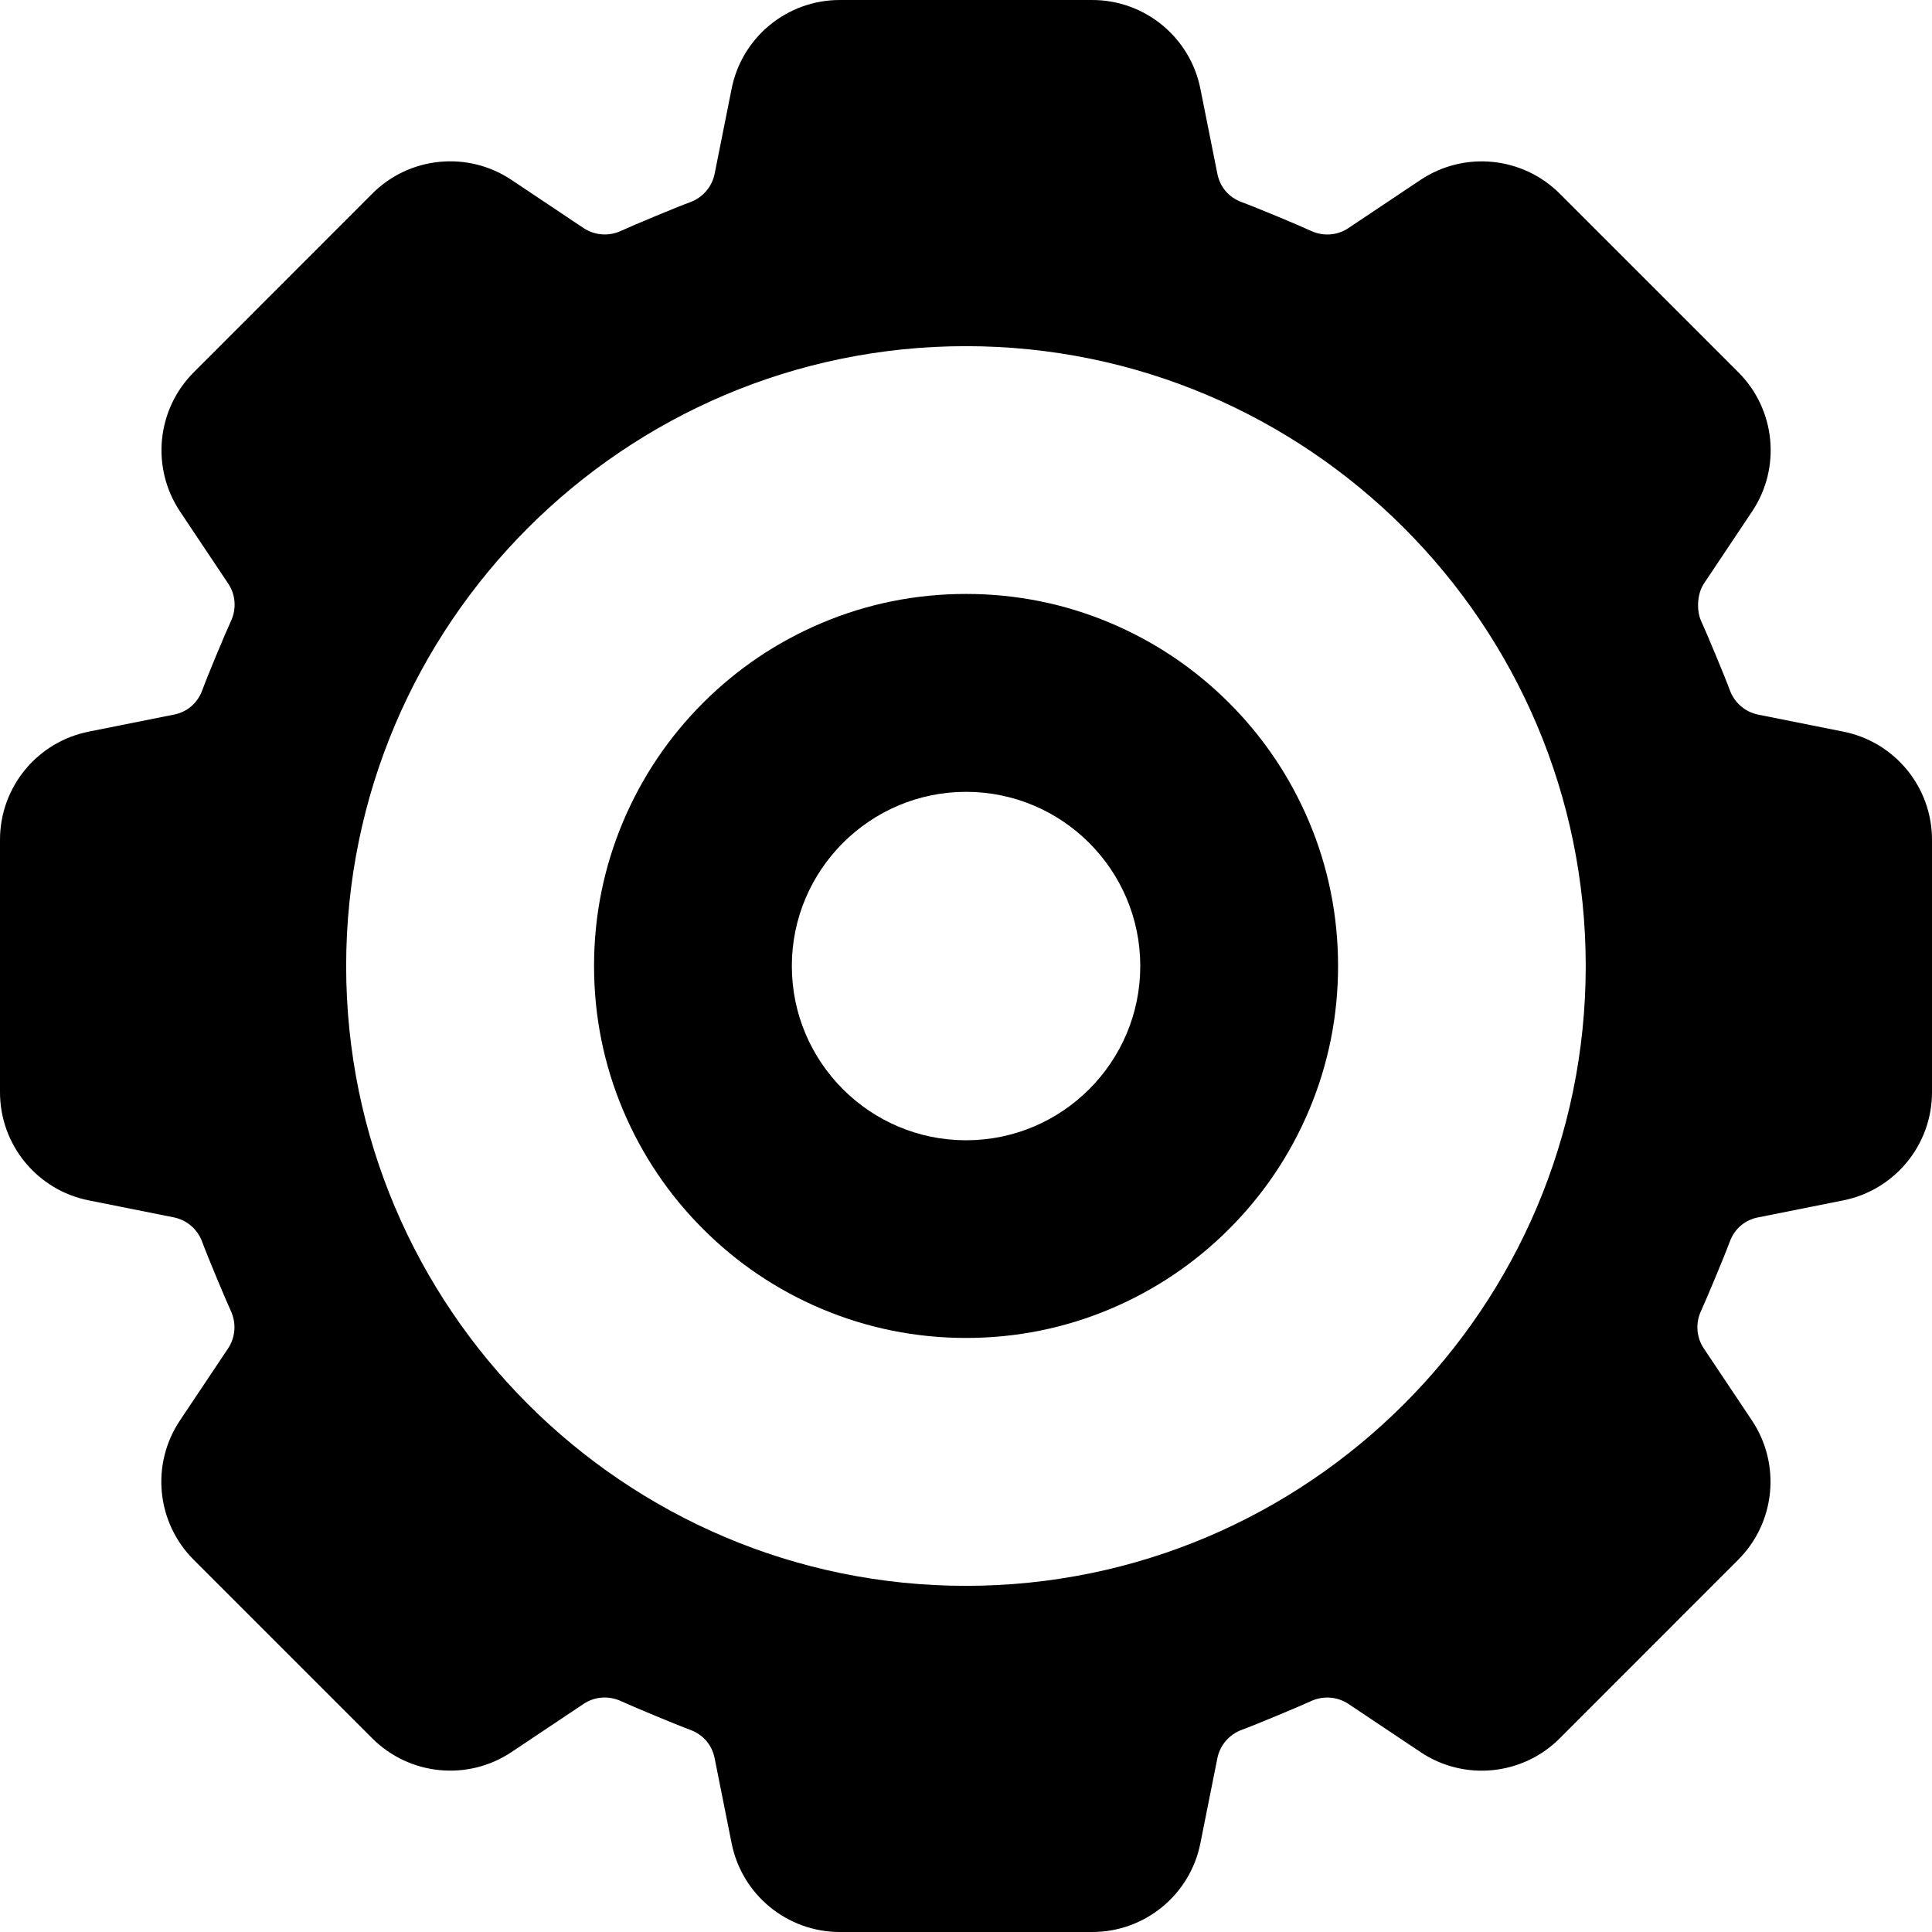
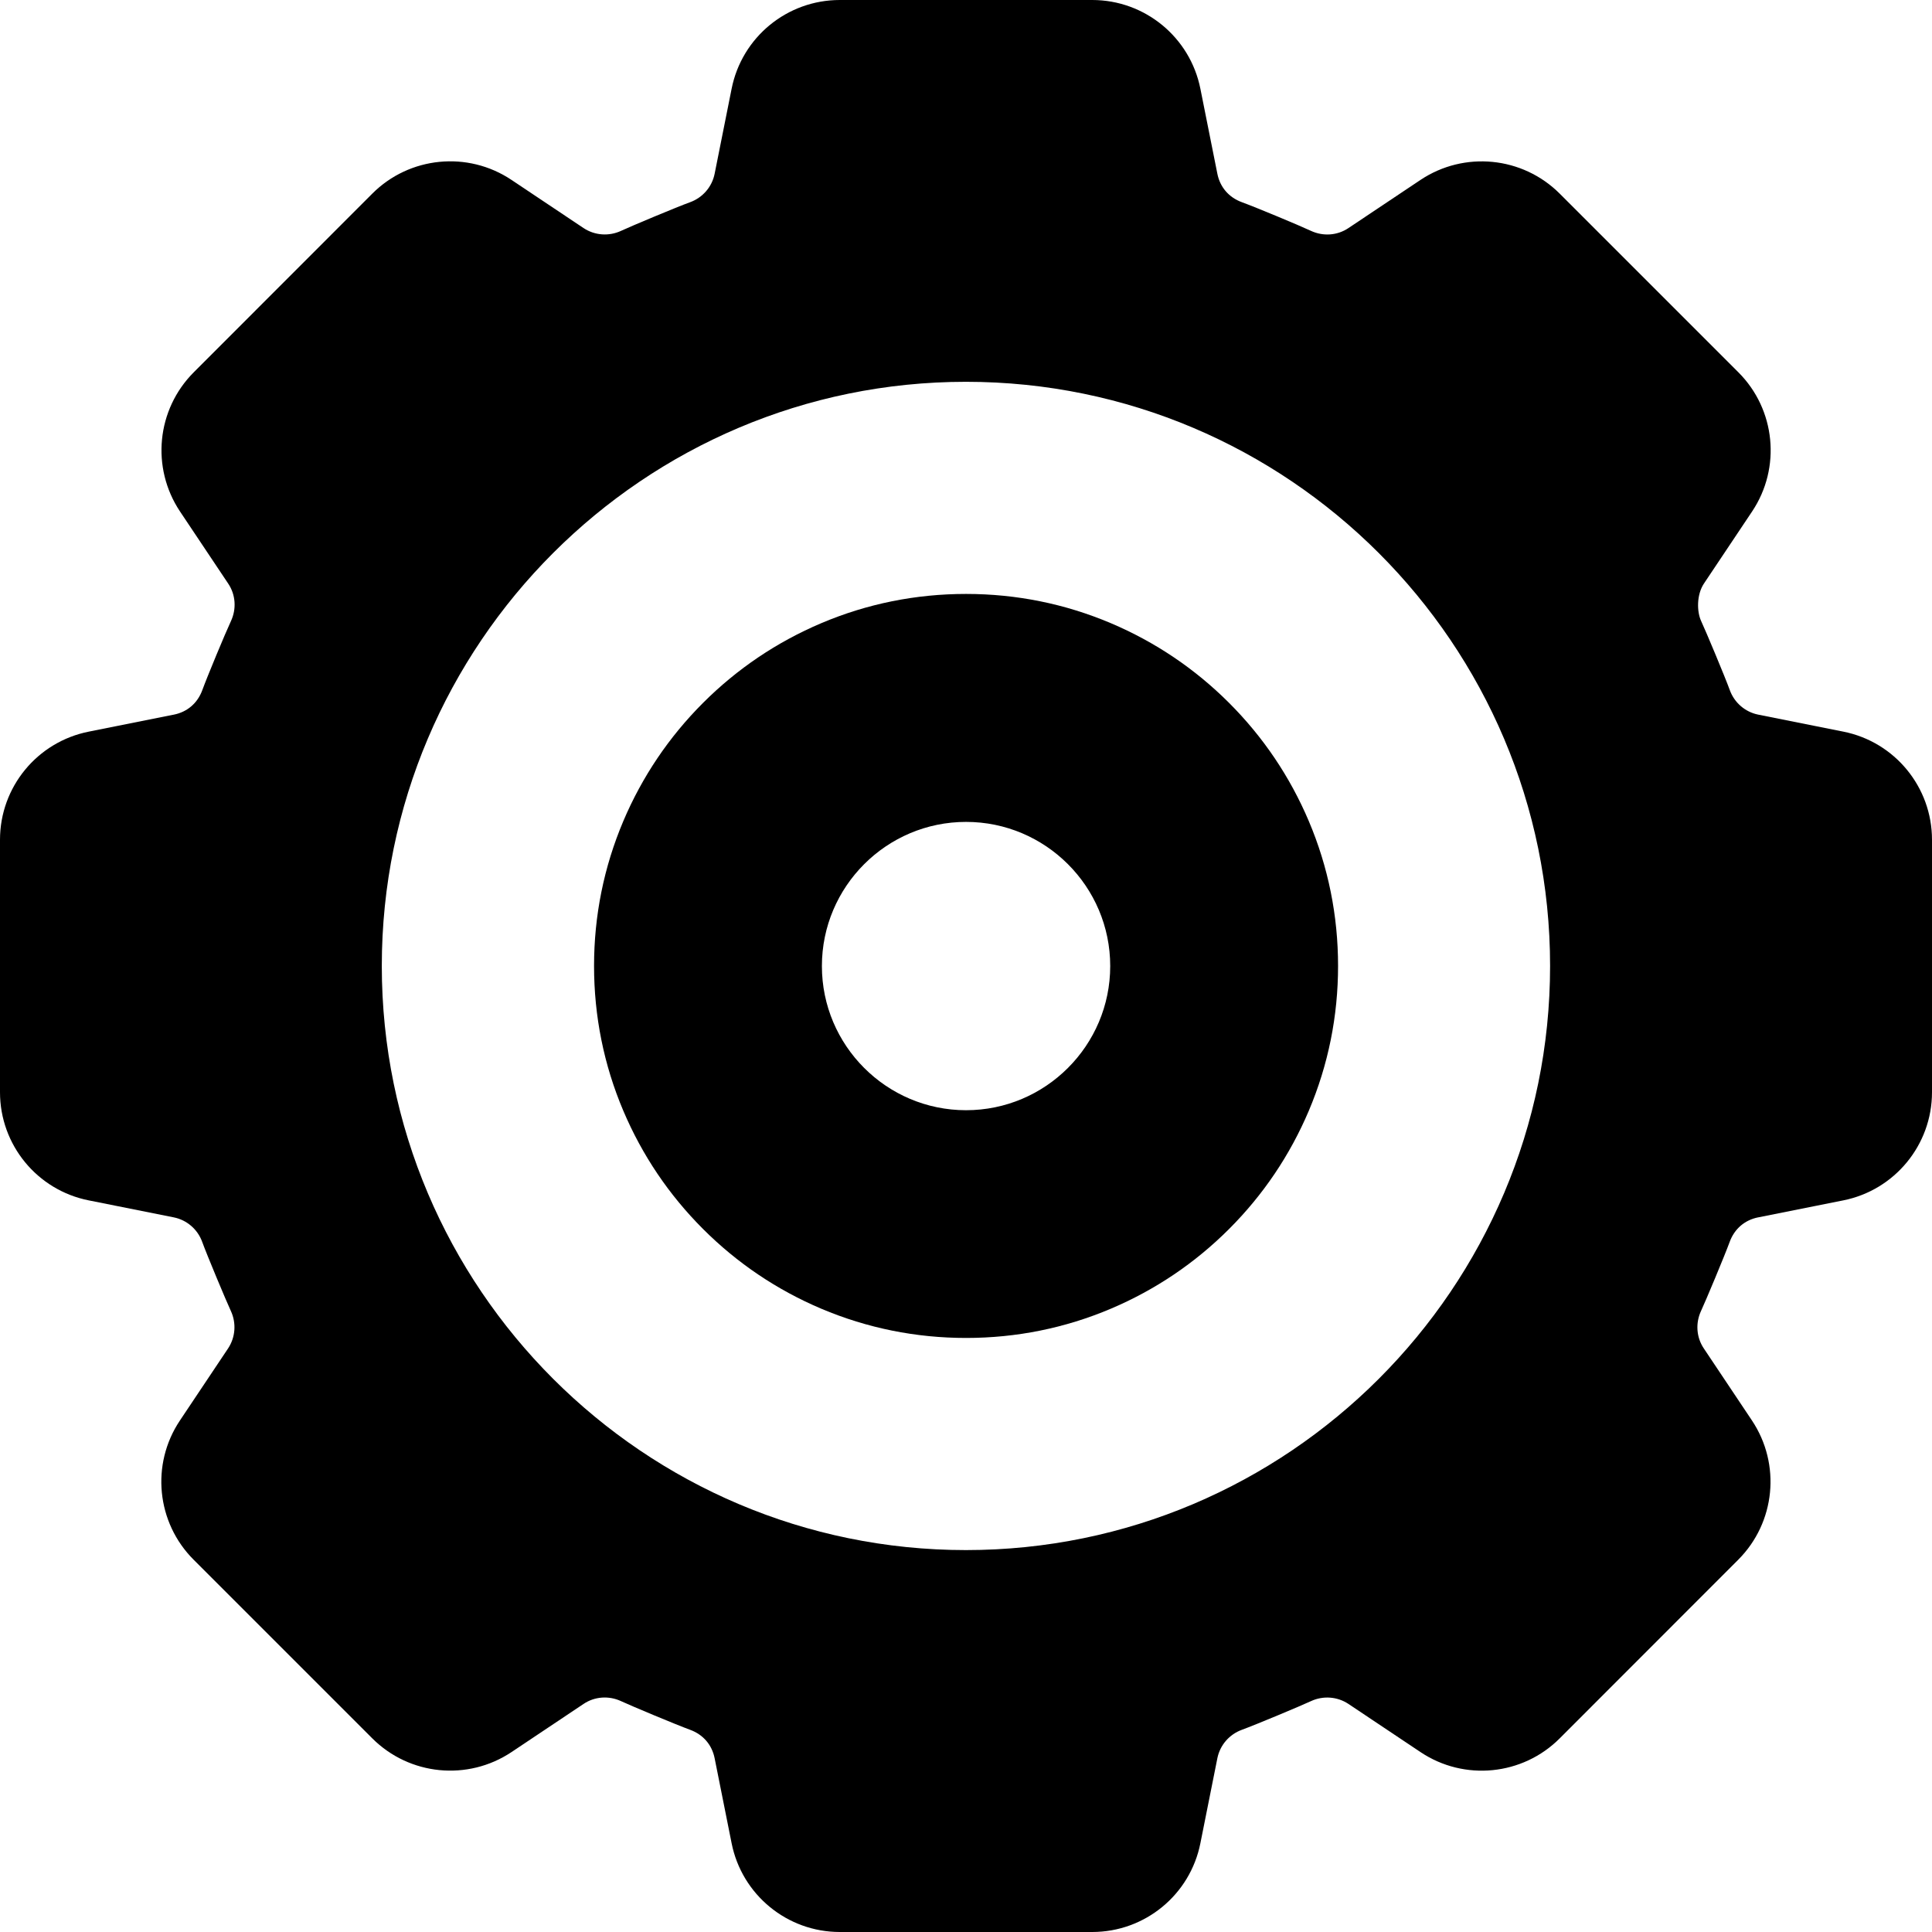
<svg xmlns="http://www.w3.org/2000/svg" id="Layer_1" version="1.1" viewBox="0 0 1696.7 1696.7">
-   <path d="M848.4,1175c-44,0-86.8-8.6-127.2-25.7-38.9-16.5-73.8-40-103.8-70-30-30-53.5-64.9-70-103.8-17.1-40.3-25.7-83.1-25.7-127.2s8.6-86.8,25.7-127.2c16.5-38.9,40-73.8,70-103.8,30-30,64.9-53.5,103.8-70,40.3-17.1,83.1-25.7,127.2-25.7s86.8,8.6,127.2,25.7c38.9,16.5,73.8,40,103.8,70,30,30,53.5,64.9,70,103.8,17.1,40.3,25.7,83.1,25.7,127.2s-8.6,86.8-25.7,127.2c-16.5,38.9-40,73.8-70,103.8s-64.9,53.5-103.8,70c-40.3,17.1-83.1,25.7-127.2,25.7ZM848.4,695.4c-84.3,0-153,68.6-153,153s68.6,153,153,153,153-68.6,153-153-68.6-153-153-153Z" />
-   <path d="M1544.1,1069.1l74.6-14.9c45.3-9,78-48.8,78-95v-221.7c0-46.2-32.6-86-78-95l-74.6-14.9c-11.5-2.3-21-10.5-25-21.6s-21.2-52.2-25.1-60.5-4.1-23.2,2.4-33l42.3-63.3c25.7-38.4,20.6-89.7-12.1-122.3l-156.8-156.8c-32.7-32.7-83.9-37.7-122.3-12.1l-63.3,42.3c-9.8,6.6-22.3,7.4-33,2.4s-48.7-20.8-60.5-25.1-19.3-13.5-21.6-25l-14.9-74.6c-9-45.3-48.8-78-95-78h-221.7c-46.2,0-86,32.6-95,78l-14.9,74.6c-2.3,11.5-10.5,21-21.6,25s-52.2,21.2-60.5,25.1c-10.7,5-23.2,4.1-33-2.4l-63.3-42.3c-38.4-25.7-89.7-20.6-122.3,12.1l-156.7,156.8c-32.7,32.7-37.7,83.9-12.1,122.3l42.3,63.3c6.6,9.8,7.4,22.3,2.4,33s-20.8,48.7-25.1,60.5-13.5,19.3-25,21.6l-74.6,14.9C32.6,651.5,0,691.3,0,737.5v221.7c0,46.2,32.6,86,78,95l74.6,14.9c11.5,2.3,21,10.5,25,21.6s21.2,52.2,25.1,60.5c5,10.7,4.1,23.2-2.4,33l-42.3,63.3c-25.7,38.4-20.6,89.7,12.1,122.3l156.8,156.8c32.7,32.7,83.9,37.7,122.3,12.1l63.3-42.3c9.8-6.6,22.3-7.4,33-2.4,8.3,3.9,48.7,20.8,60.5,25.1s19.3,13.5,21.6,25l14.9,74.6c9,45.3,48.8,78,95,78h221.7c46.2,0,86-32.6,95-78l14.9-74.6c2.3-11.5,10.5-21,21.6-25,11.8-4.3,52.2-21.2,60.5-25.1,10.7-5,23.2-4.1,33,2.4l63.3,42.3c38.4,25.7,89.7,20.6,122.3-12.1l156.7-156.8c32.7-32.7,37.7-83.9,12.1-122.3l-42.3-63.3c-6.6-9.8-7.4-22.3-2.4-33,3.9-8.3,20.8-48.7,25.1-60.5s13.5-19.3,25-21.6ZM848.3,1392.7c-300.2,0-544.3-244.2-544.3-544.3s244.2-544.4,544.3-544.4,544.3,244.2,544.3,544.4-244.2,544.3-544.3,544.3Z" />
+   <path d="M848.4,1175c-44,0-86.8-8.6-127.2-25.7-38.9-16.5-73.8-40-103.8-70-30-30-53.5-64.9-70-103.8-17.1-40.3-25.7-83.1-25.7-127.2s8.6-86.8,25.7-127.2c16.5-38.9,40-73.8,70-103.8,30-30,64.9-53.5,103.8-70,40.3-17.1,83.1-25.7,127.2-25.7s86.8,8.6,127.2,25.7c38.9,16.5,73.8,40,103.8,70,30,30,53.5,64.9,70,103.8,17.1,40.3,25.7,83.1,25.7,127.2s-8.6,86.8-25.7,127.2c-16.5,38.9-40,73.8-70,103.8s-64.9,53.5-103.8,70c-40.3,17.1-83.1,25.7-127.2,25.7ZM848.4,721.8c-69.8,0-126.6,56.8-126.6,126.6s56.8,126.6,126.6,126.6,126.6-56.8,126.6-126.6-56.8-126.6-126.6-126.6Z" />
+   <path d="M1544.1,1069.1l74.6-14.9c45.3-9,78-48.8,78-95v-221.7c0-46.2-32.6-86-78-95l-74.6-14.9c-11.5-2.3-21-10.5-25-21.6s-21.2-52.2-25.1-60.5-4.1-23.2,2.4-33l42.3-63.3c25.7-38.4,20.6-89.7-12.1-122.3l-156.8-156.8c-32.7-32.7-83.9-37.7-122.3-12.1l-63.3,42.3c-9.8,6.6-22.3,7.4-33,2.4s-48.7-20.8-60.5-25.1-19.3-13.5-21.6-25l-14.9-74.6c-9-45.3-48.8-78-95-78h-221.7c-46.2,0-86,32.6-95,78l-14.9,74.6c-2.3,11.5-10.5,21-21.6,25s-52.2,21.2-60.5,25.1c-10.7,5-23.2,4.1-33-2.4l-63.3-42.3c-38.4-25.7-89.7-20.6-122.3,12.1l-156.7,156.8c-32.7,32.7-37.7,83.9-12.1,122.3l42.3,63.3c6.6,9.8,7.4,22.3,2.4,33s-20.8,48.7-25.1,60.5-13.5,19.3-25,21.6l-74.6,14.9C32.6,651.5,0,691.3,0,737.5v221.7c0,46.2,32.6,86,78,95l74.6,14.9c11.5,2.3,21,10.5,25,21.6s21.2,52.2,25.1,60.5c5,10.7,4.1,23.2-2.4,33l-42.3,63.3c-25.7,38.4-20.6,89.7,12.1,122.3l156.8,156.8c32.7,32.7,83.9,37.7,122.3,12.1l63.3-42.3c9.8-6.6,22.3-7.4,33-2.4,8.3,3.9,48.7,20.8,60.5,25.1s19.3,13.5,21.6,25l14.9,74.6c9,45.3,48.8,78,95,78h221.7c46.2,0,86-32.6,95-78l14.9-74.6c2.3-11.5,10.5-21,21.6-25,11.8-4.3,52.2-21.2,60.5-25.1,10.7-5,23.2-4.1,33,2.4l63.3,42.3c38.4,25.7,89.7,20.6,122.3-12.1l156.7-156.8c32.7-32.7,37.7-83.9,12.1-122.3l-42.3-63.3c-6.6-9.8-7.4-22.3-2.4-33,3.9-8.3,20.8-48.7,25.1-60.5s13.5-19.3,25-21.6ZM848.3,1361.3c-282.8,0-513-230.1-513-513s230.1-513,513-513,513,230.1,513,513-230.1,513-513,513Z" />
</svg>
